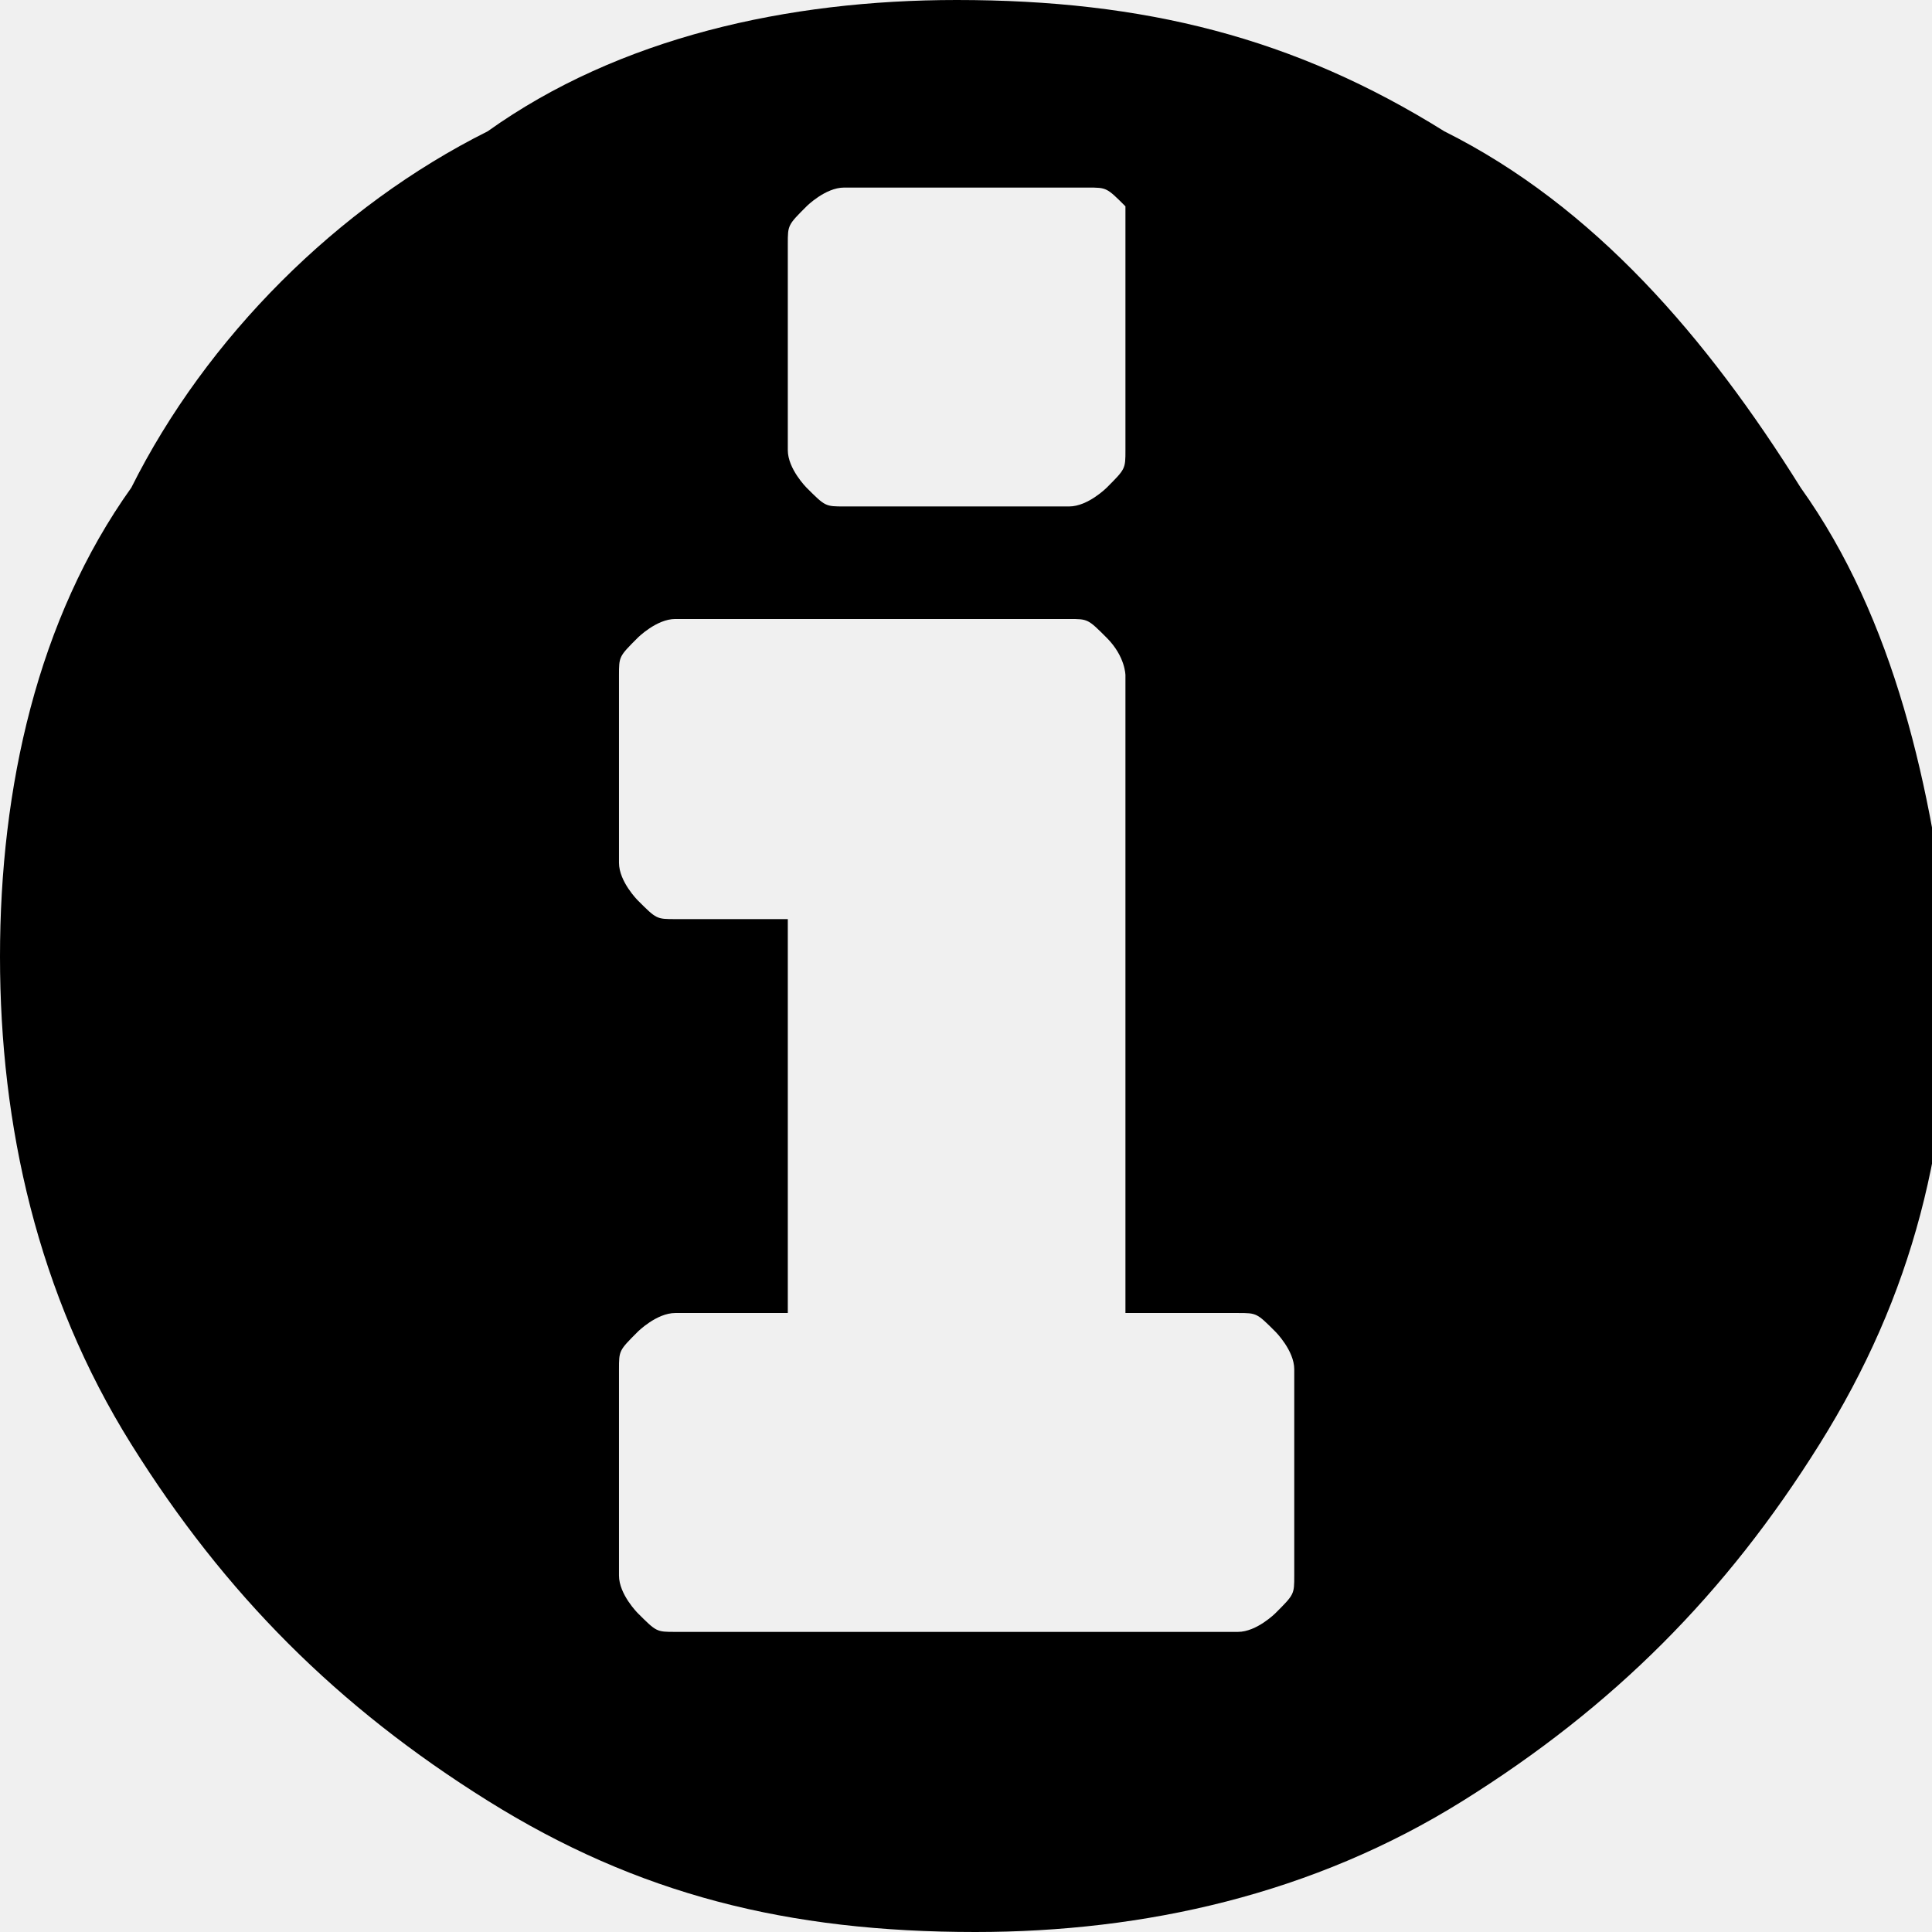
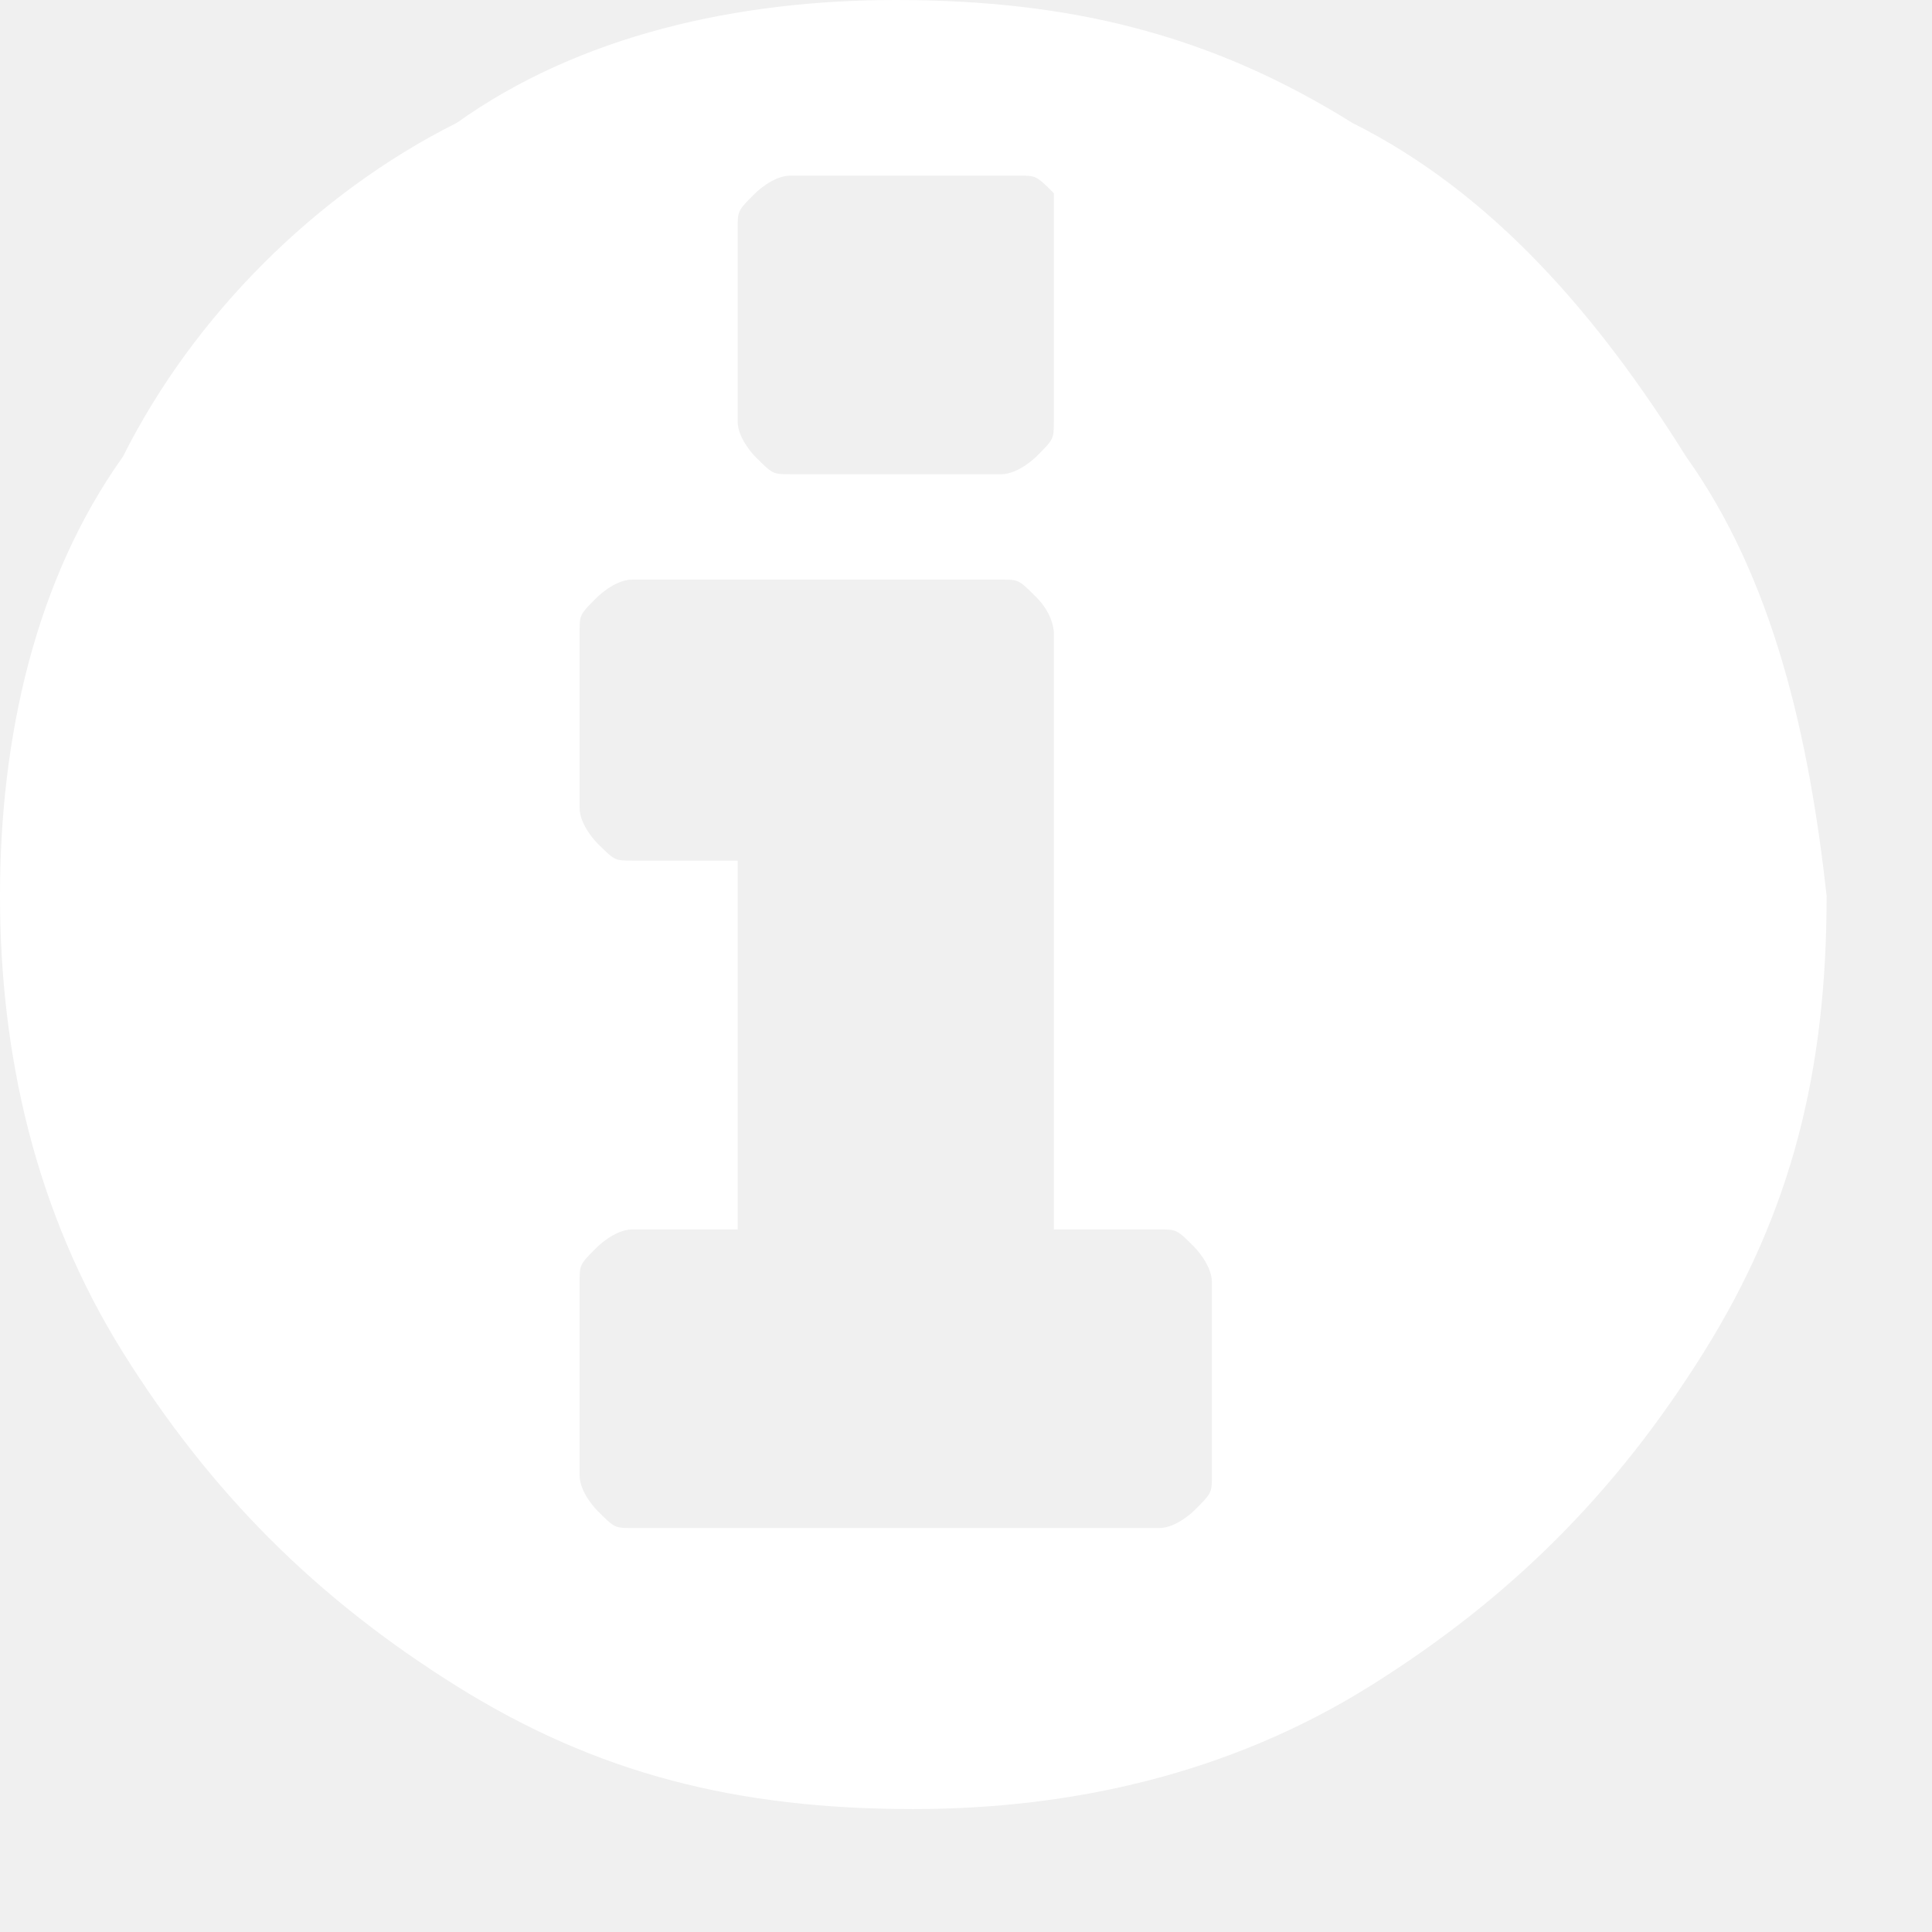
- <svg xmlns="http://www.w3.org/2000/svg" version="1.1" id="Layer_1" x="0px" y="0px" width="10.3px" height="10.3px" viewBox="0 0 10.3 10.3" enable-background="new 0 0 10.3 10.3" xml:space="preserve">
-   <path d="M9.6,2.6C9.1,1.8,8.5,1.1,7.7,0.7C6.9,0.2,6.1,0,5.1,0C4.2,0,3.3,0.2,2.6,0.7C1.8,1.1,1.1,1.8,0.7,2.6C0.2,3.3,0,4.2,0,5.1  c0,0.9,0.2,1.8,0.7,2.6c0.5,0.8,1.1,1.4,1.9,1.9c0.8,0.5,1.6,0.7,2.6,0.7c0.9,0,1.8-0.2,2.6-0.7c0.8-0.5,1.4-1.1,1.9-1.9  c0.5-0.8,0.7-1.6,0.7-2.6C10.3,4.2,10.1,3.3,9.6,2.6z M6,2.4c0,0.1,0,0.1-0.1,0.2c0,0-0.1,0.1-0.2,0.1H4.5c-0.1,0-0.1,0-0.2-0.1  c0,0-0.1-0.1-0.1-0.2V1.3c0-0.1,0-0.1,0.1-0.2c0,0,0.1-0.1,0.2-0.1h1.3c0.1,0,0.1,0,0.2,0.1C6,1.2,6,1.2,6,1.3 M6.9,8.4  c0,0.1,0,0.1-0.1,0.2c0,0-0.1,0.1-0.2,0.1h-3c-0.1,0-0.1,0-0.2-0.1c0,0-0.1-0.1-0.1-0.2V7.3c0-0.1,0-0.1,0.1-0.2  c0,0,0.1-0.1,0.2-0.1h0.6V4.9H3.6c-0.1,0-0.1,0-0.2-0.1c0,0-0.1-0.1-0.1-0.2V3.6c0-0.1,0-0.1,0.1-0.2c0,0,0.1-0.1,0.2-0.1h2.1  c0.1,0,0.1,0,0.2,0.1C6,3.5,6,3.6,6,3.6v3.4h0.6c0.1,0,0.1,0,0.2,0.1c0,0,0.1,0.1,0.1,0.2V8.4z" />
+ <svg xmlns="http://www.w3.org/2000/svg" width="25px" height="25px" viewBox="0 0 11 11">
+   <path fill="white" d="M9.6,2.6C9.1,1.8,8.5,1.1,7.7,0.7C6.9,0.2,6.1,0,5.1,0C4.2,0,3.3,0.2,2.6,0.7C1.8,1.1,1.1,1.8,0.7,2.6C0.2,3.3,0,4.2,0,5.1  c0,0.9,0.2,1.8,0.7,2.6c0.5,0.8,1.1,1.4,1.9,1.9c0.8,0.5,1.6,0.7,2.6,0.7c0.9,0,1.8-0.2,2.6-0.7c0.8-0.5,1.4-1.1,1.9-1.9  c0.5-0.8,0.7-1.6,0.7-2.6C10.3,4.2,10.1,3.3,9.6,2.6z M6,2.4c0,0.1,0,0.1-0.1,0.2c0,0-0.1,0.1-0.2,0.1H4.5c-0.1,0-0.1,0-0.2-0.1  c0,0-0.1-0.1-0.1-0.2V1.3c0-0.1,0-0.1,0.1-0.2c0,0,0.1-0.1,0.2-0.1h1.3c0.1,0,0.1,0,0.2,0.1C6,1.2,6,1.2,6,1.3 M6.9,8.4  c0,0.1,0,0.1-0.1,0.2c0,0-0.1,0.1-0.2,0.1h-3c-0.1,0-0.1,0-0.2-0.1c0,0-0.1-0.1-0.1-0.2V7.3c0-0.1,0-0.1,0.1-0.2  c0,0,0.1-0.1,0.2-0.1h0.6V4.9H3.6c-0.1,0-0.1,0-0.2-0.1c0,0-0.1-0.1-0.1-0.2V3.6c0-0.1,0-0.1,0.1-0.2c0,0,0.1-0.1,0.2-0.1h2.1  c0.1,0,0.1,0,0.2,0.1C6,3.5,6,3.6,6,3.6v3.4h0.6c0.1,0,0.1,0,0.2,0.1c0,0,0.1,0.1,0.1,0.2V8.4z" />
</svg>
